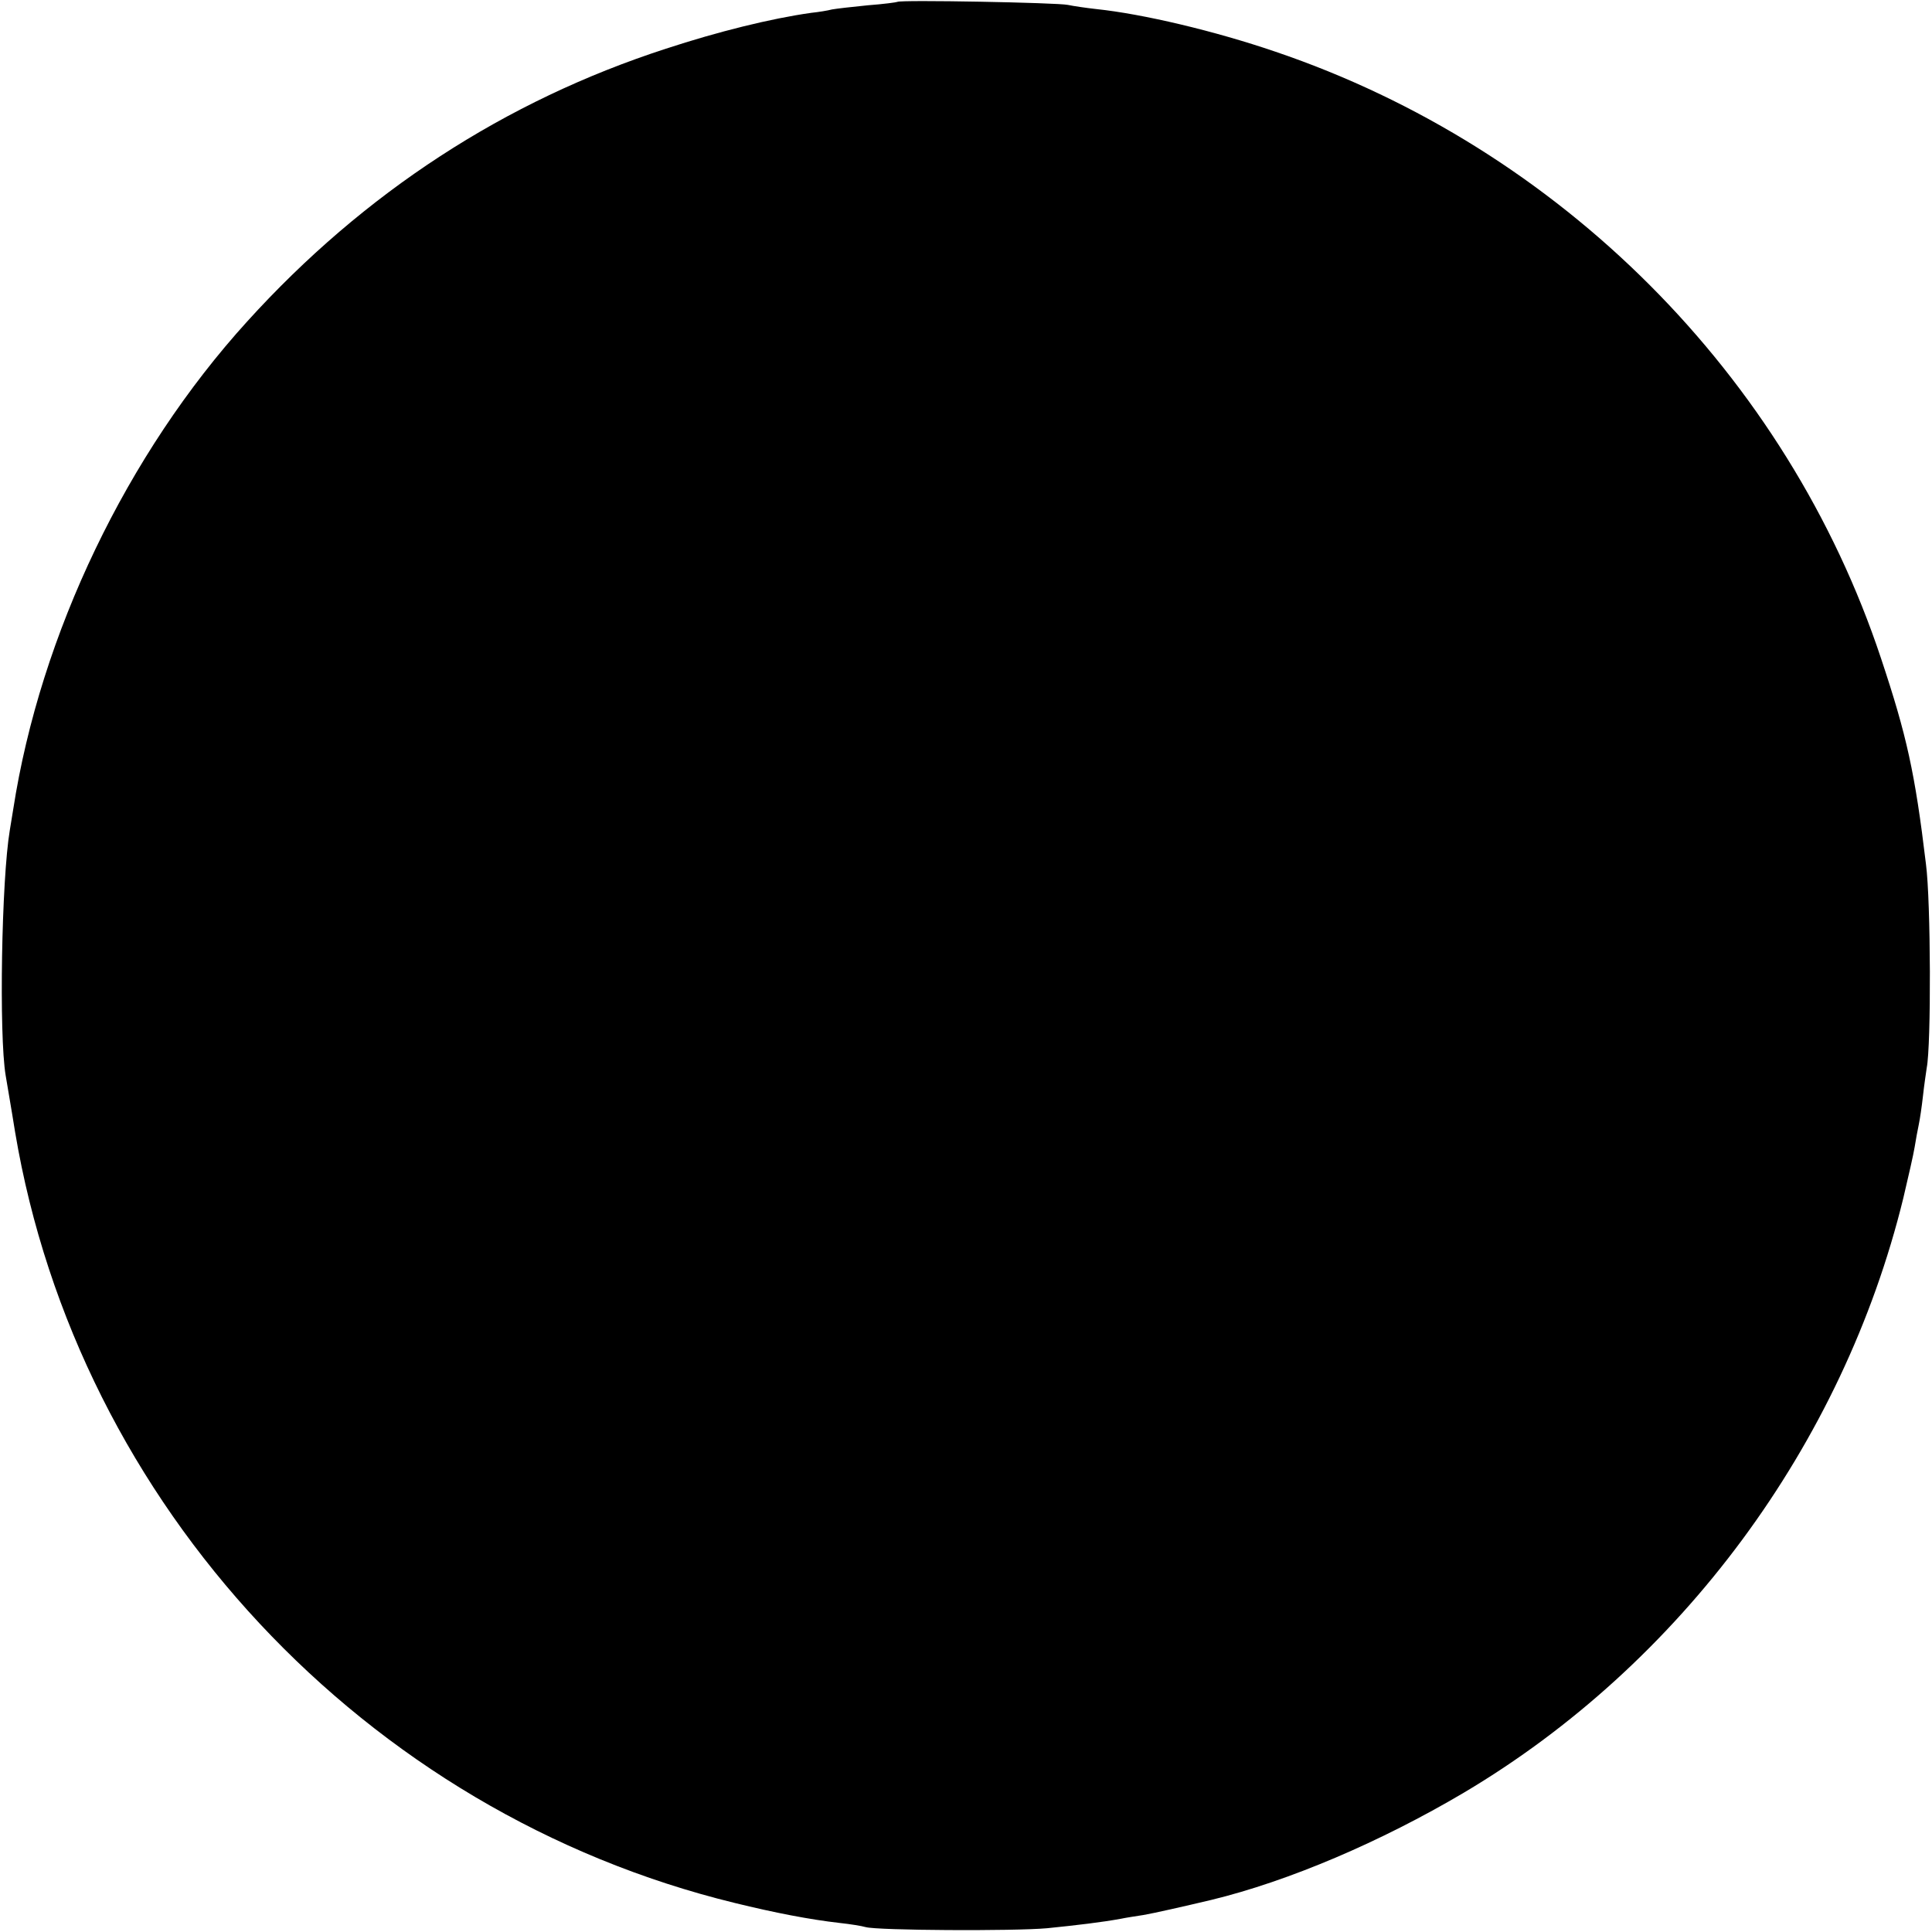
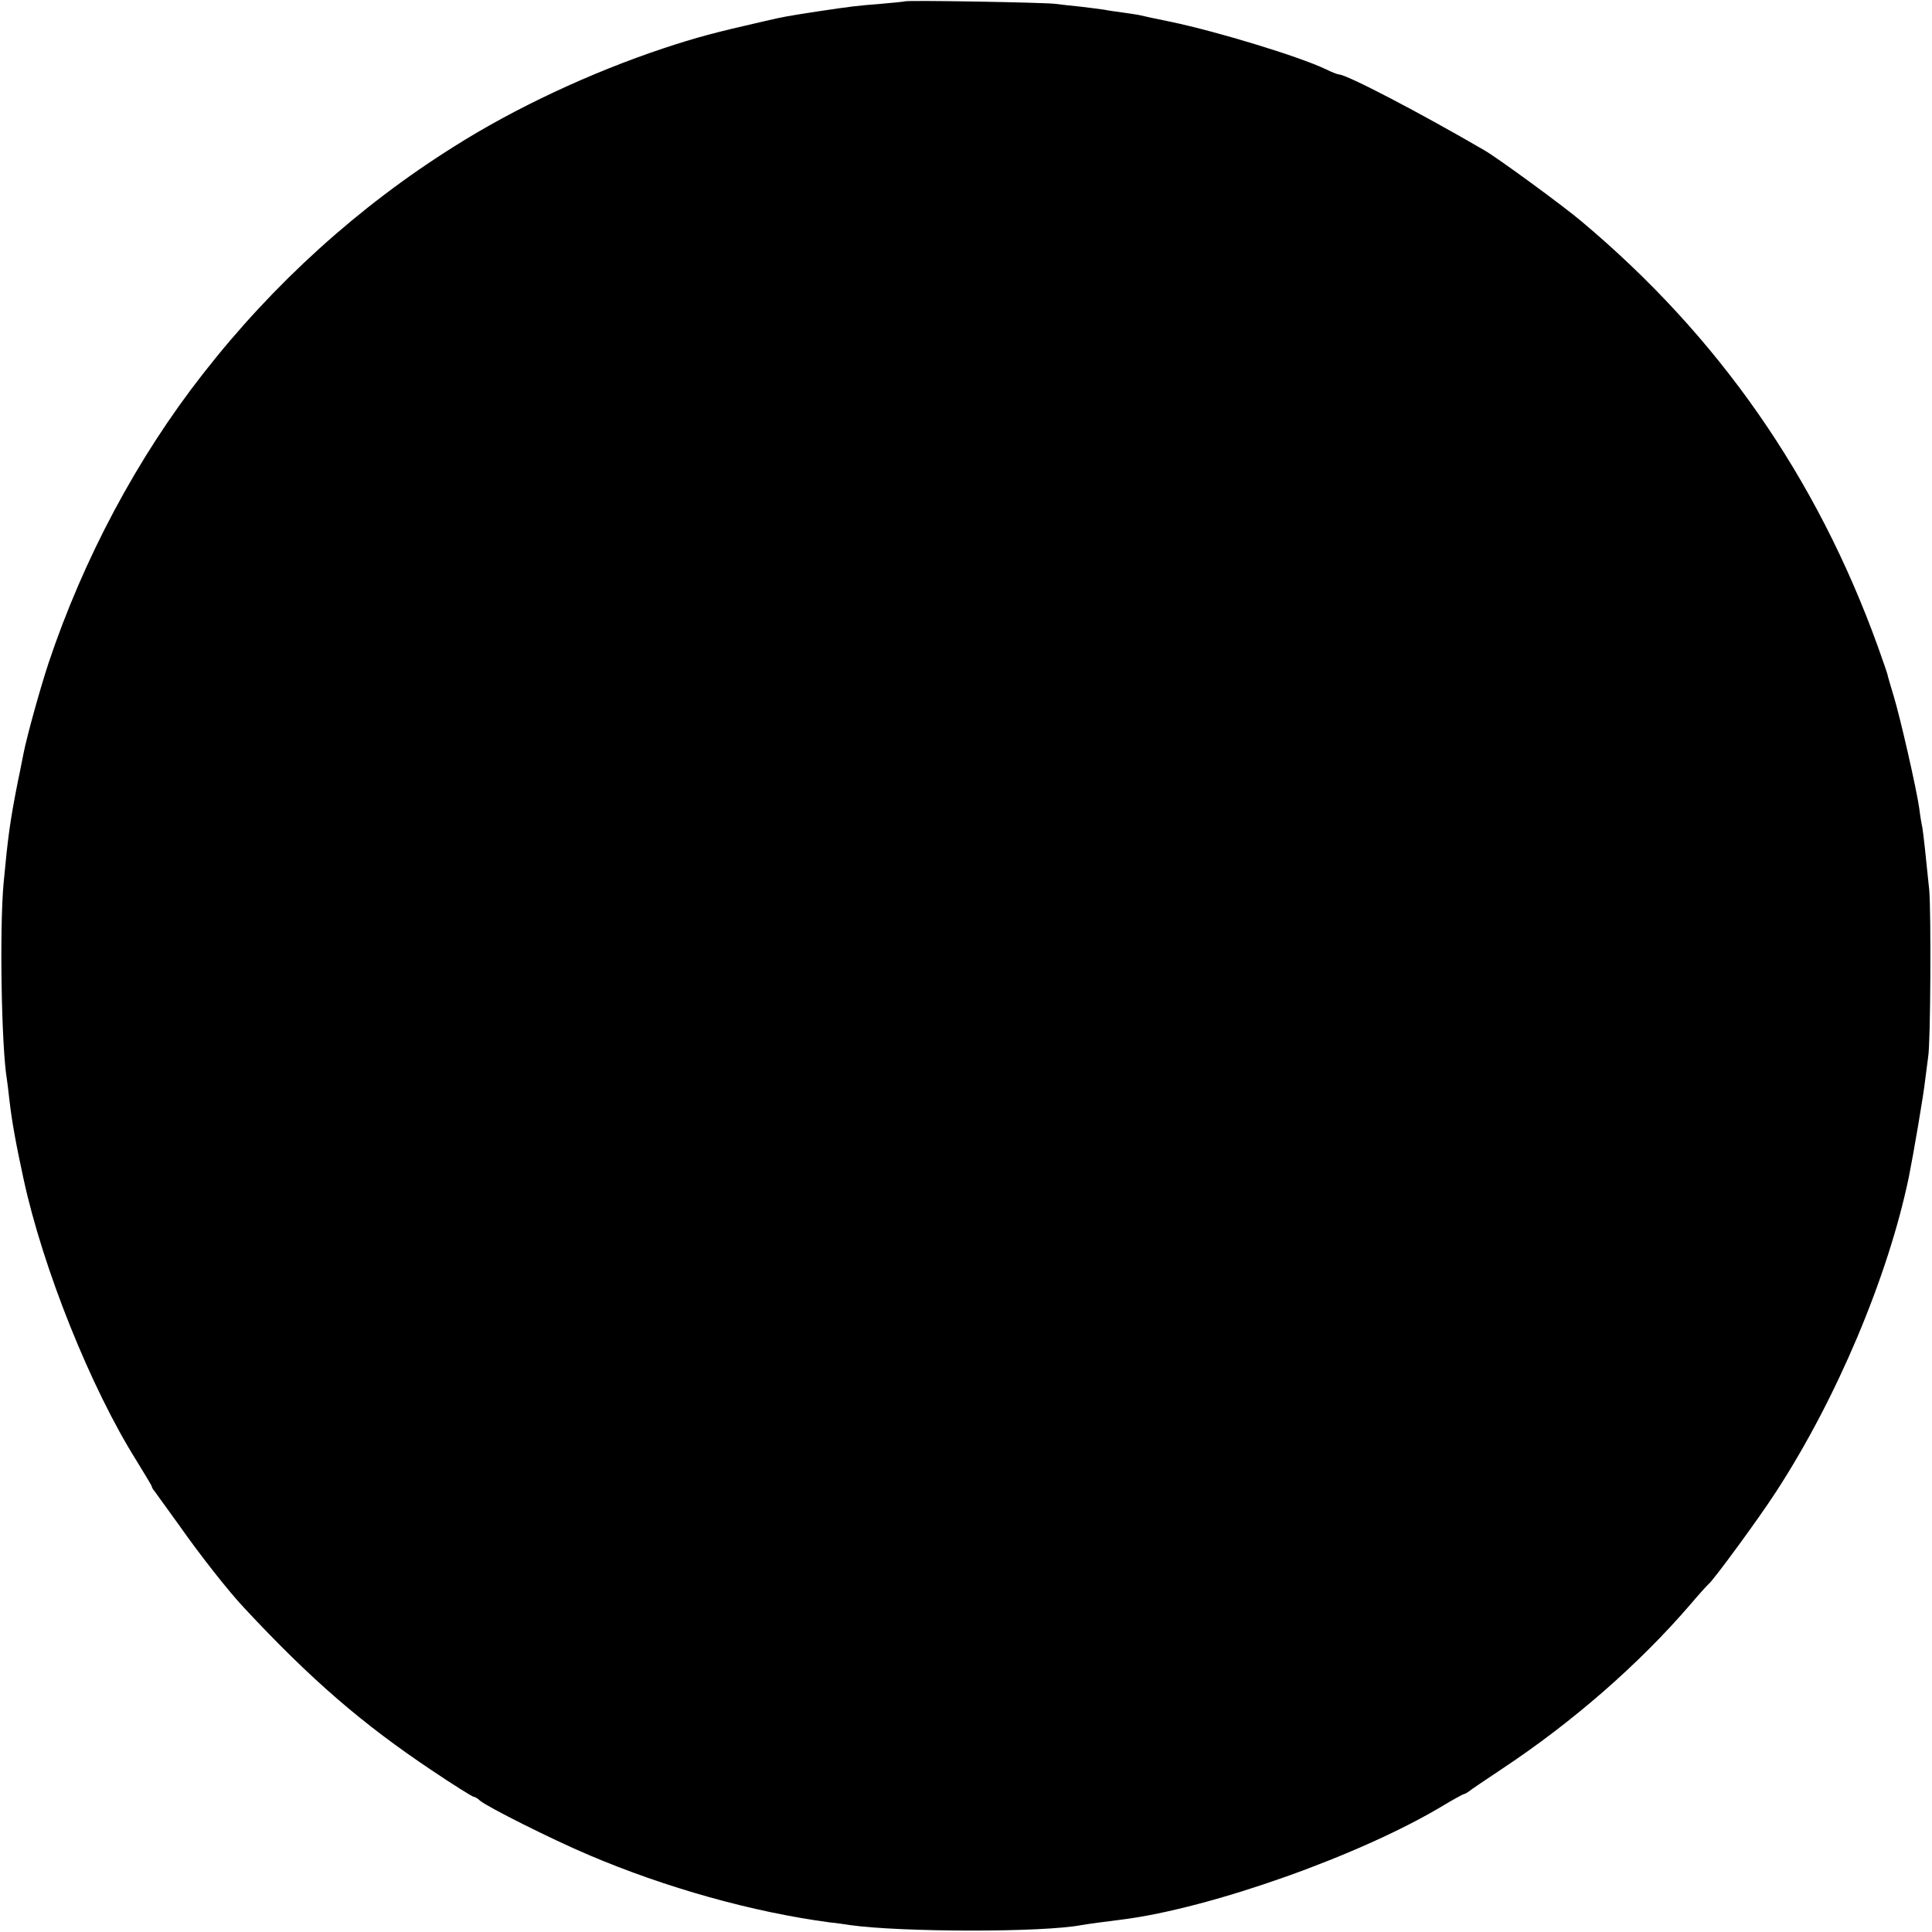
- <svg xmlns="http://www.w3.org/2000/svg" version="1.0" width="512pt" height="512pt" viewBox="0 0 512 512" preserveAspectRatio="xMidYMid meet">
-   <g transform="translate(0,512) scale(0.1,-0.1)" fill="#000000" stroke="none">
-     <path d="M2378 5115 c-1 -1 -37 -6 -78 -9 -41 -4 -84 -9 -95 -11 -11 -3 -36 -7 -55 -9 -107 -15 -248 -50 -385 -95 -426 -138 -800 -381 -1110 -723 -318 -350 -548 -828 -620 -1293 -2 -11 -6 -36 -9 -55 -22 -131 -29 -543 -11 -650 3 -19 15 -87 25 -150 166 -989 927 -1804 1907 -2043 106 -26 199 -44 278 -53 28 -3 59 -8 69 -11 31 -9 393 -11 481 -3 79 8 146 16 195 25 14 3 41 7 60 10 29 5 104 22 180 40 206 50 449 154 669 284 575 341 1005 922 1165 1576 13 55 27 116 30 135 3 19 8 46 11 60 3 14 8 48 11 75 3 28 8 61 10 75 12 60 11 441 -2 540 -29 242 -51 341 -119 545 -249 750 -850 1352 -1605 1608 -161 55 -351 100 -475 113 -27 3 -61 8 -75 11 -26 6 -446 14 -452 8z" />
+ <svg xmlns="http://www.w3.org/2000/svg" version="1.0" width="700pt" height="700pt" viewBox="0 0 700 700" preserveAspectRatio="xMidYMid meet">
+   <g transform="translate(0,700) scale(0.1,-0.1)" fill="#000000" stroke="none">
+     <path d="M3278 6995 c-2 -1 -41 -5 -88 -9 -87 -7 -105 -9 -225 -27 -116 -18 -123 -19 -192 -35 -184 -42 -248 -59 -369 -99 -264 -88 -538 -216 -759 -356 -346 -217 -655 -497 -910 -824 -238 -304 -432 -668 -559 -1047 -31 -94 -79 -267 -91 -329 -3 -13 -11 -58 -20 -99 -29 -147 -36 -200 -52 -370 -15 -165 -8 -592 12 -711 2 -13 6 -46 9 -74 9 -78 23 -156 51 -285 70 -325 244 -759 410 -1023 30 -49 55 -90 55 -93 0 -3 4 -10 10 -17 5 -7 46 -64 91 -126 72 -103 179 -239 234 -297 243 -261 429 -421 682 -590 77 -52 145 -94 149 -94 4 0 15 -6 23 -14 27 -23 260 -140 392 -196 281 -120 597 -208 874 -245 22 -2 56 -7 75 -10 186 -26 698 -27 838 0 16 3 104 15 147 20 324 41 870 235 1167 415 37 22 70 40 73 40 3 0 11 5 18 10 7 6 62 43 122 83 253 168 492 376 678 592 33 39 63 72 67 75 17 13 181 236 245 335 219 336 406 779 481 1140 16 79 54 301 59 350 4 33 9 71 11 85 9 47 11 525 4 605 -13 130 -21 202 -25 227 -3 13 -8 43 -11 68 -9 67 -70 335 -94 412 -11 37 -21 70 -21 73 0 2 -16 49 -35 102 -222 615 -578 1125 -1074 1541 -66 56 -304 230 -351 257 -235 137 -500 275 -527 275 -4 0 -26 8 -48 19 -96 46 -391 136 -562 172 -54 11 -106 22 -117 25 -11 2 -38 6 -60 9 -22 3 -51 7 -65 10 -13 2 -52 7 -86 11 -33 3 -74 8 -90 10 -32 5 -540 14 -546 9z" />
  </g>
</svg>
